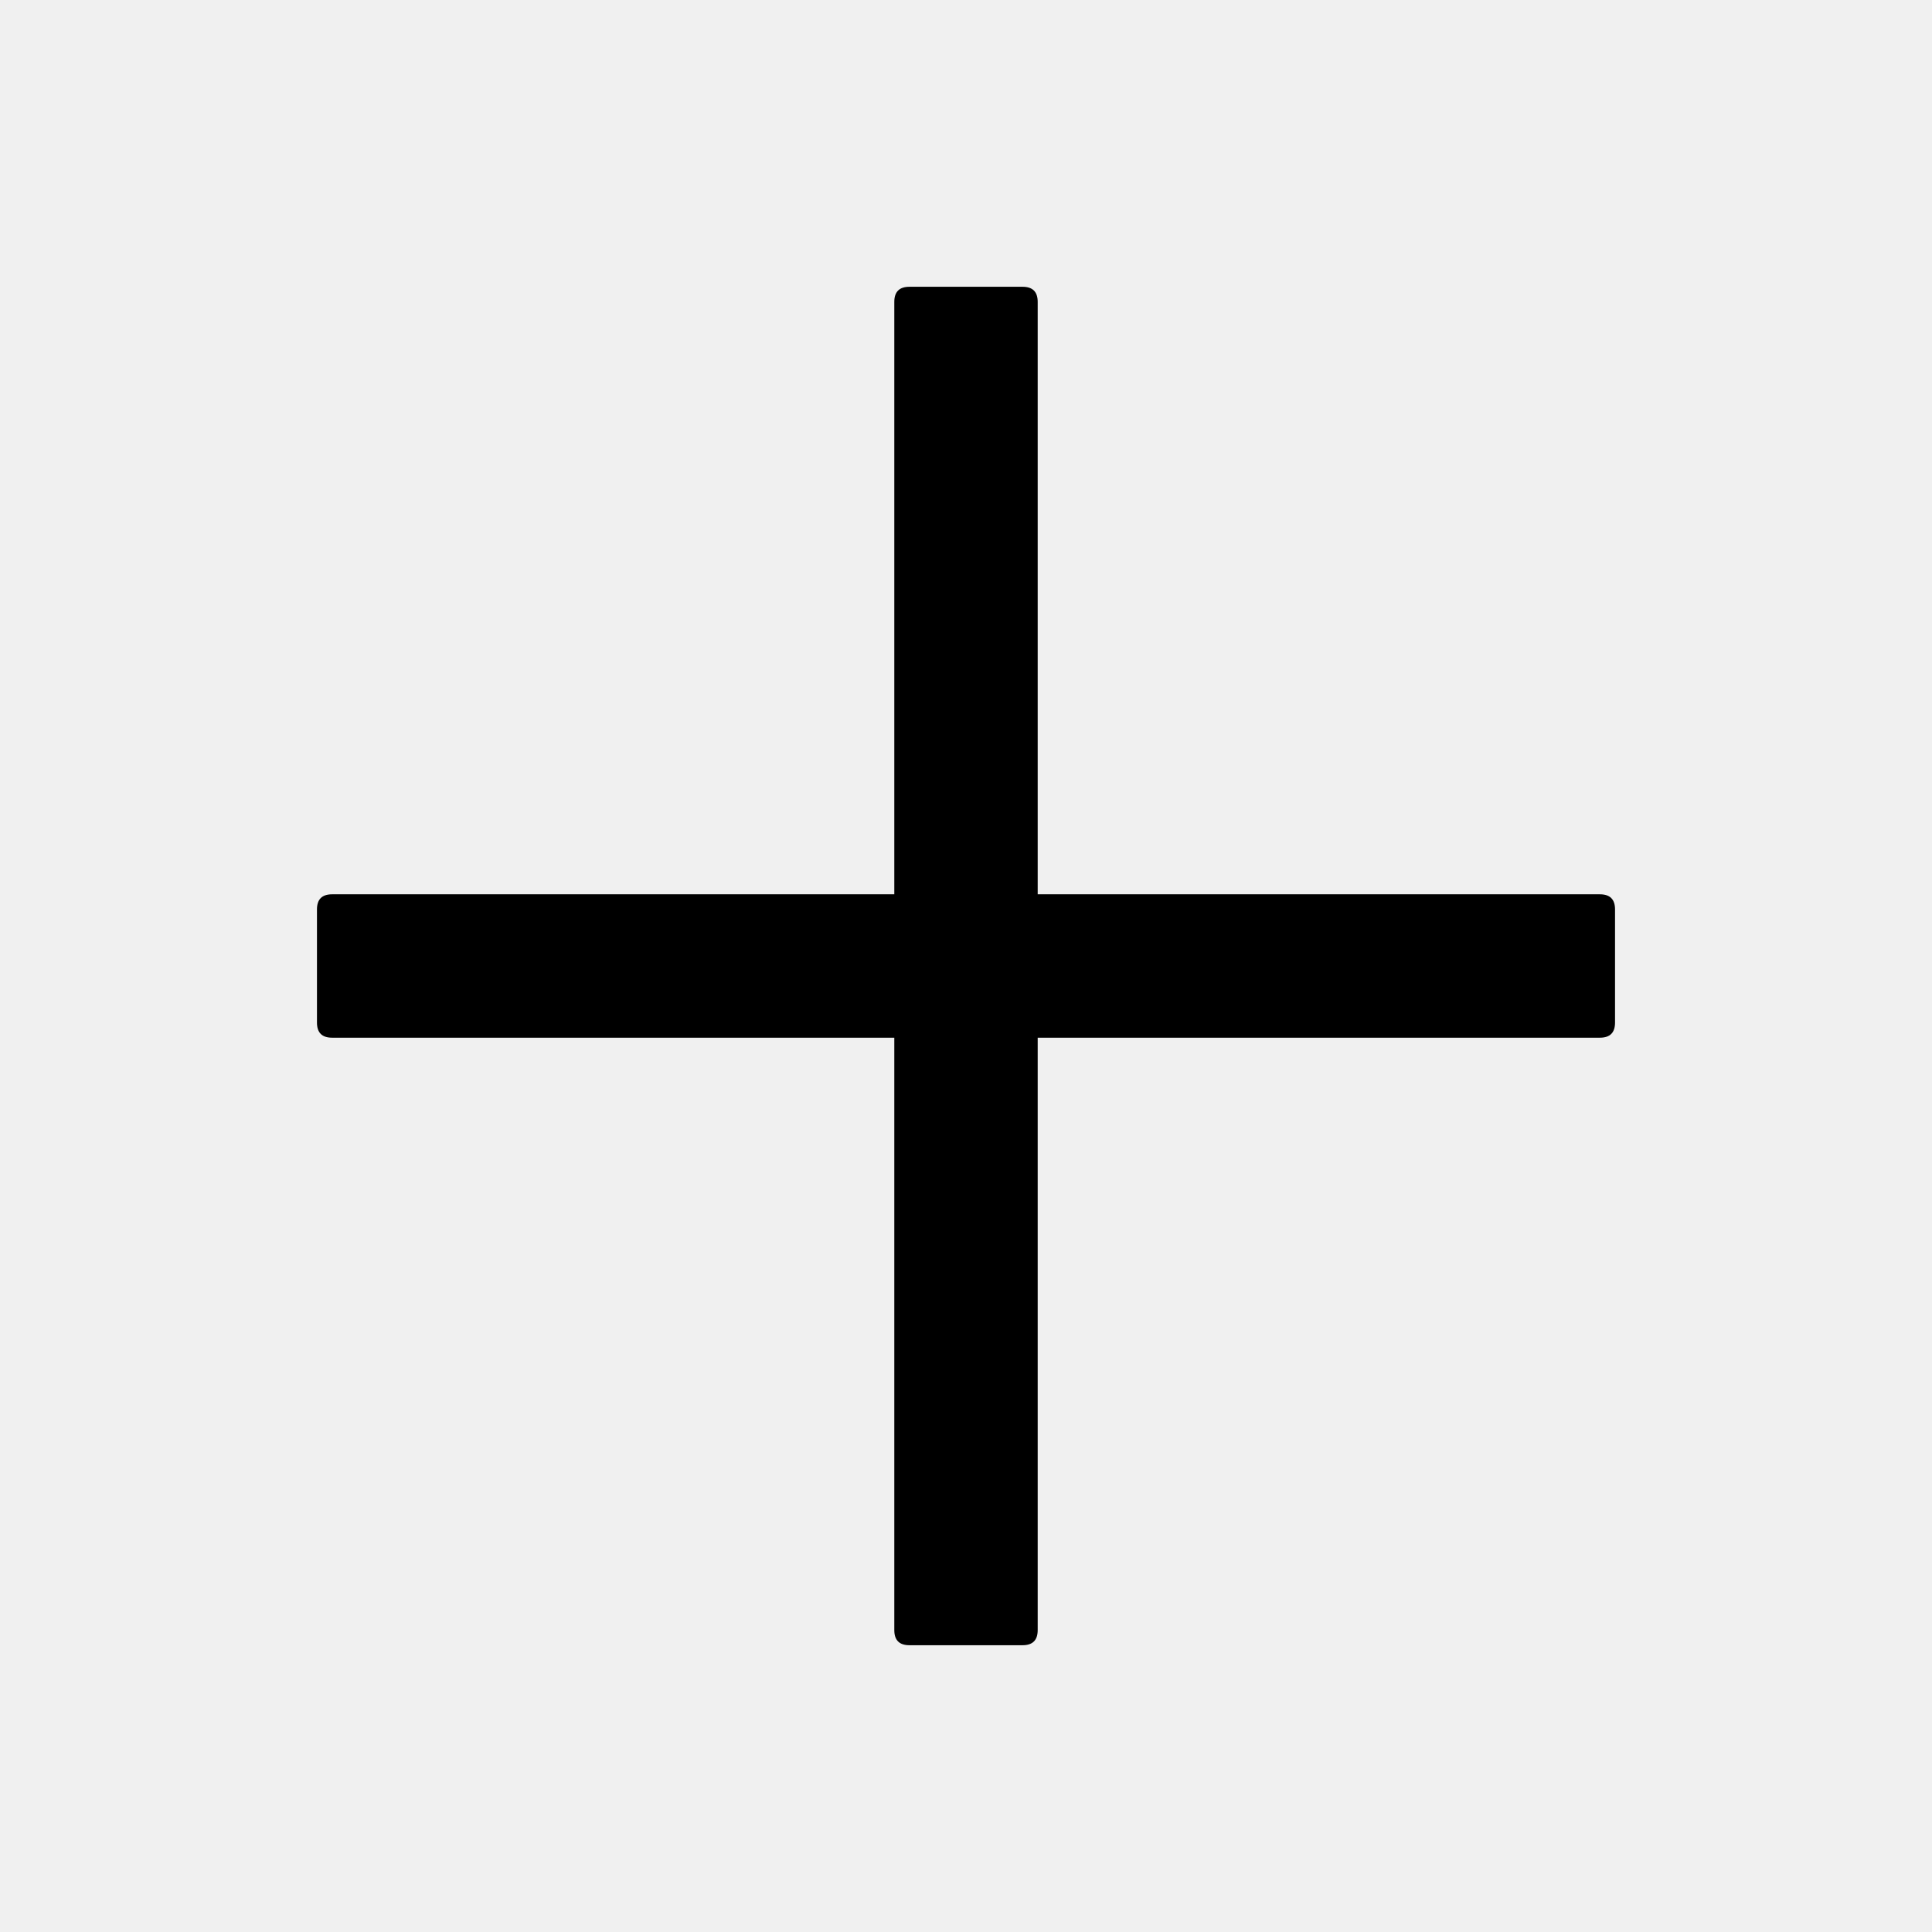
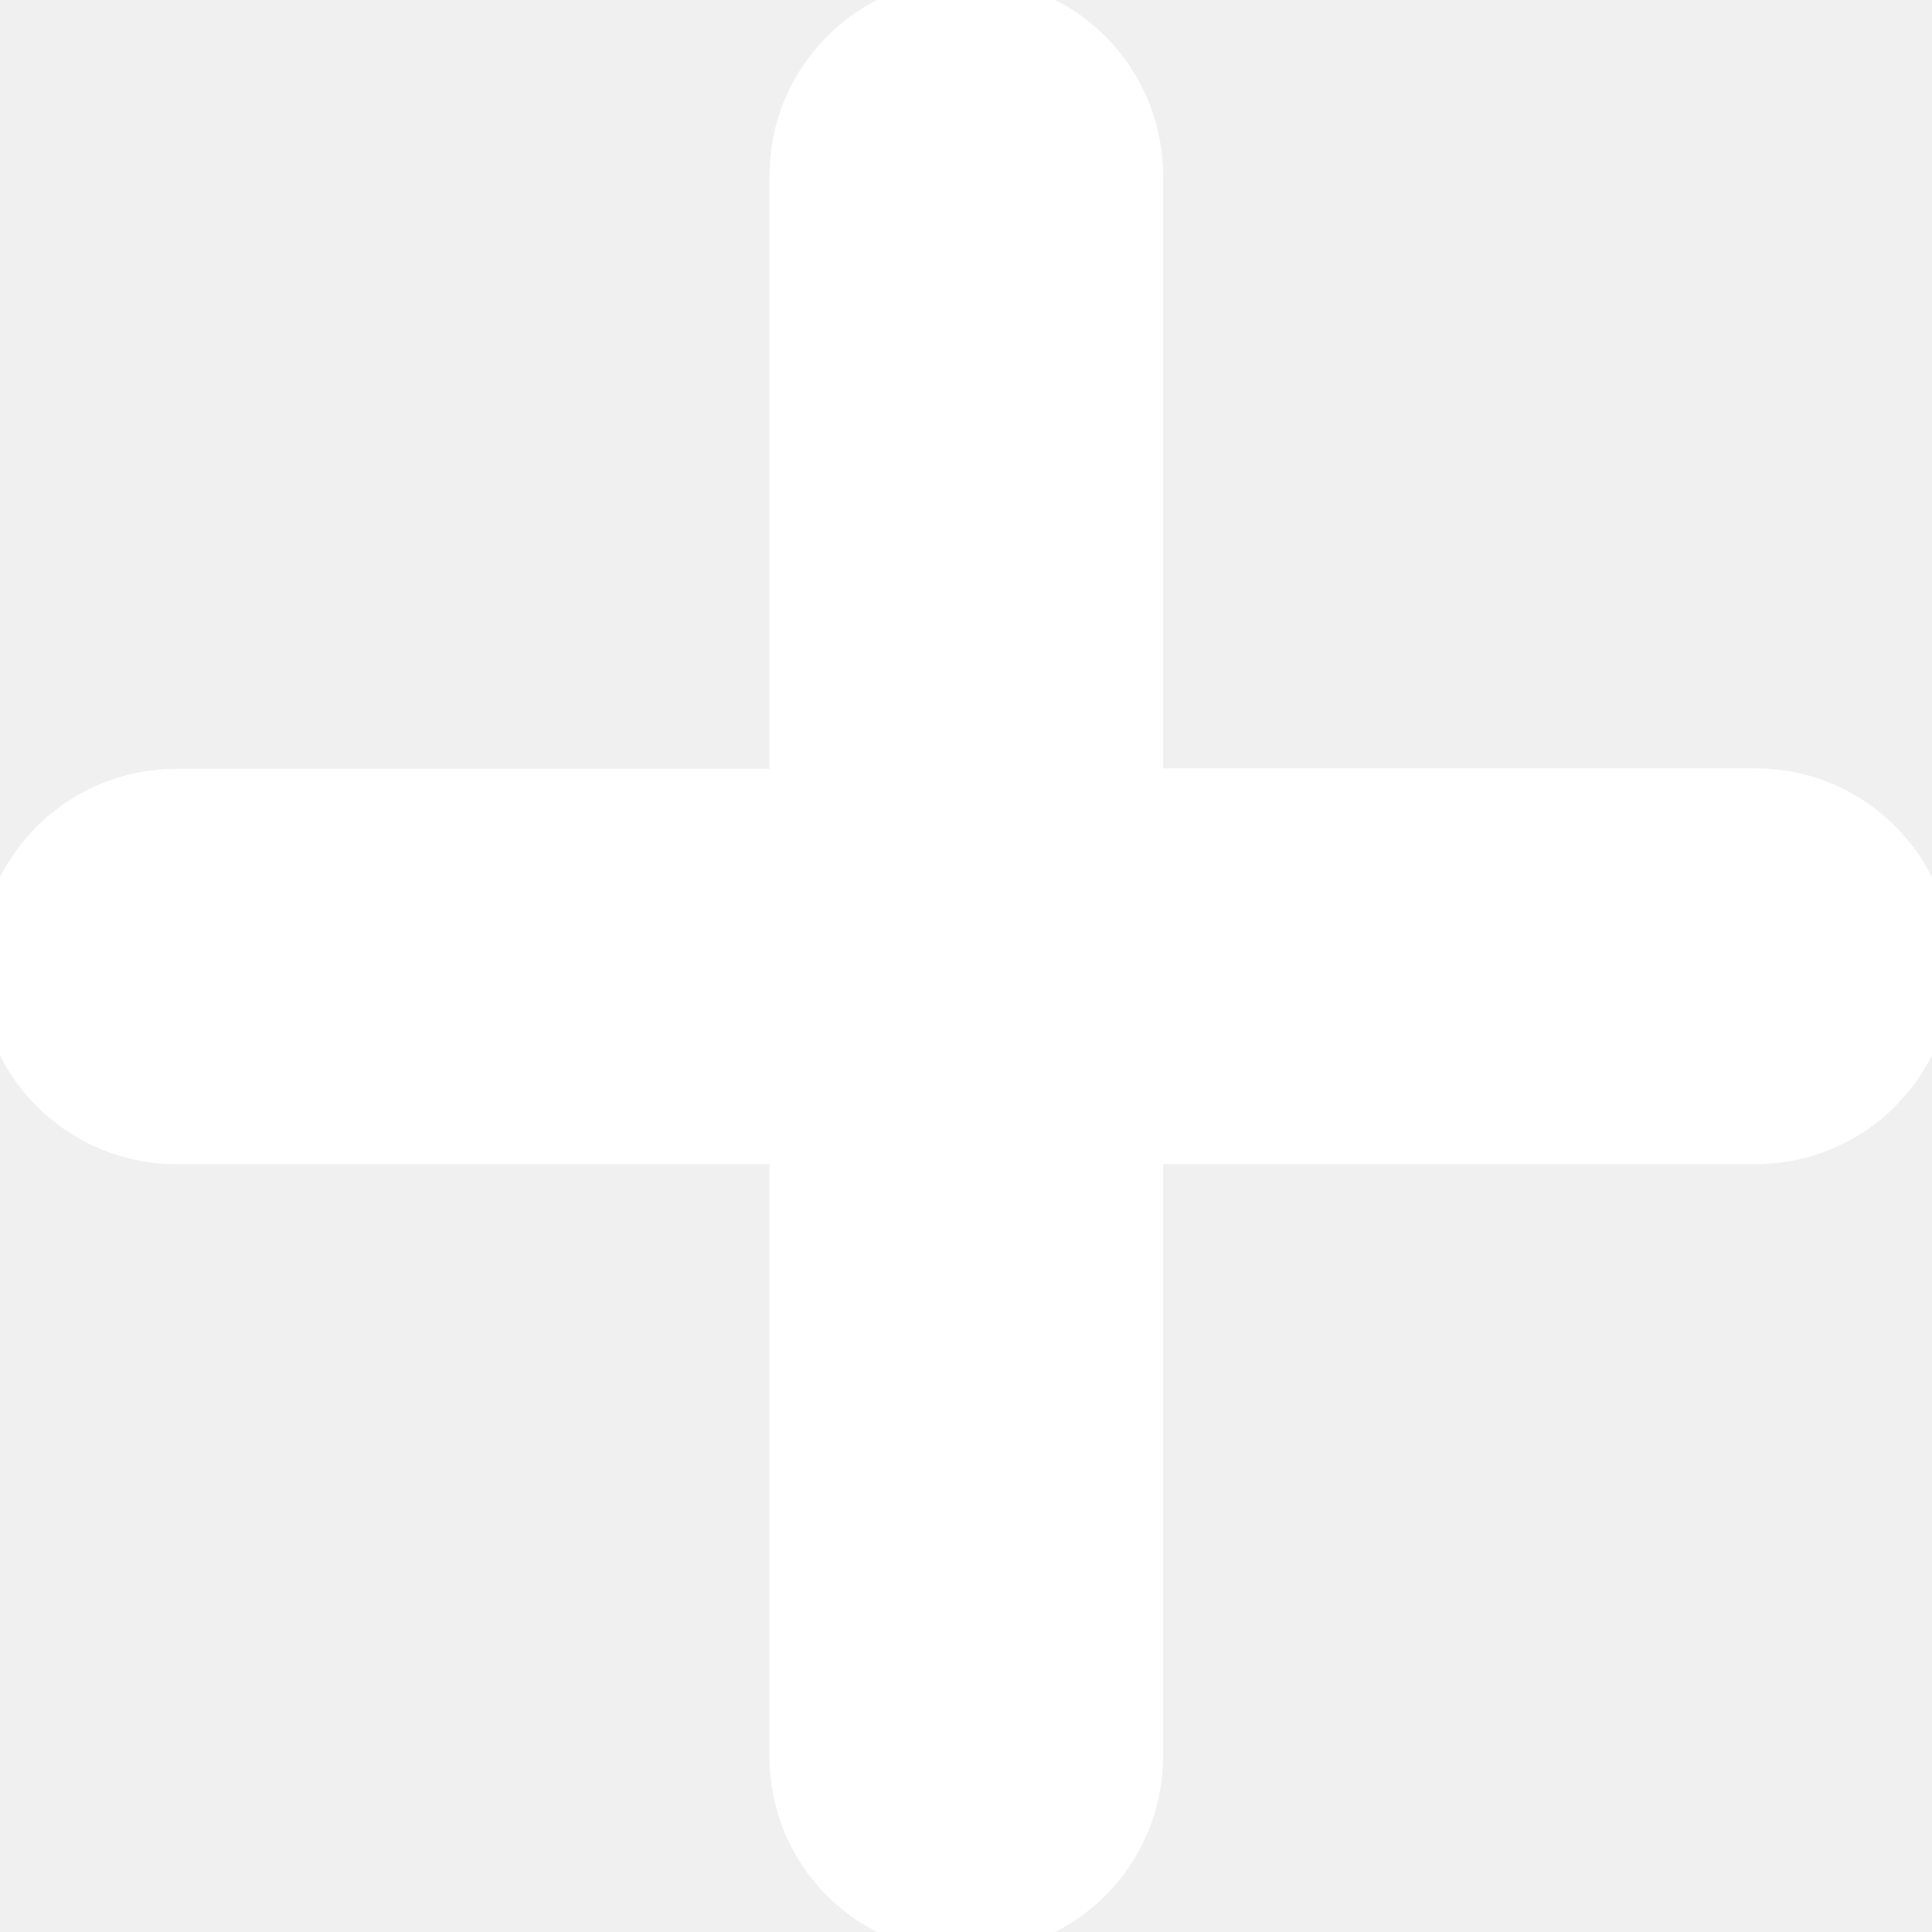
- <svg xmlns="http://www.w3.org/2000/svg" width="32" height="32" viewBox="0 0 1024 1024">
-   <path fill="currentColor" d="M482 152h60q8 0 8 8v704q0 8-8 8h-60q-8 0-8-8V160q0-8 8-8Z" />
-   <path fill="currentColor" d="M176 474h672q8 0 8 8v60q0 8-8 8H176q-8 0-8-8v-60q0-8 8-8Z" />
+ <svg xmlns="http://www.w3.org/2000/svg" fill="#ffffff" version="1.1" id="Capa_1" width="800px" height="800px" viewBox="0 0 45.402 45.402" xml:space="preserve" stroke="#ffffff">
+   <g id="SVGRepo_bgCarrier" stroke-width="0" />
+   <g id="SVGRepo_tracerCarrier" stroke-linecap="round" stroke-linejoin="round" />
+   <g id="SVGRepo_iconCarrier">
+     <g>
+       <path d="M41.267,18.557H26.832V4.134C26.832,1.851,24.99,0,22.707,0c-2.283,0-4.124,1.851-4.124,4.135v14.432H4.141 c-2.283,0-4.139,1.851-4.138,4.135c-0.001,1.141,0.46,2.187,1.207,2.934c0.748,0.749,1.78,1.222,2.92,1.222h14.453V41.27 c0,1.142,0.453,2.176,1.201,2.922c0.748,0.748,1.777,1.211,2.919,1.211c2.282,0,4.129-1.851,4.129-4.133V26.857h14.435 c2.283,0,4.134-1.867,4.133-4.15C45.399,20.425,43.548,18.557,41.267,18.557z" />
+     </g>
+   </g>
</svg>
